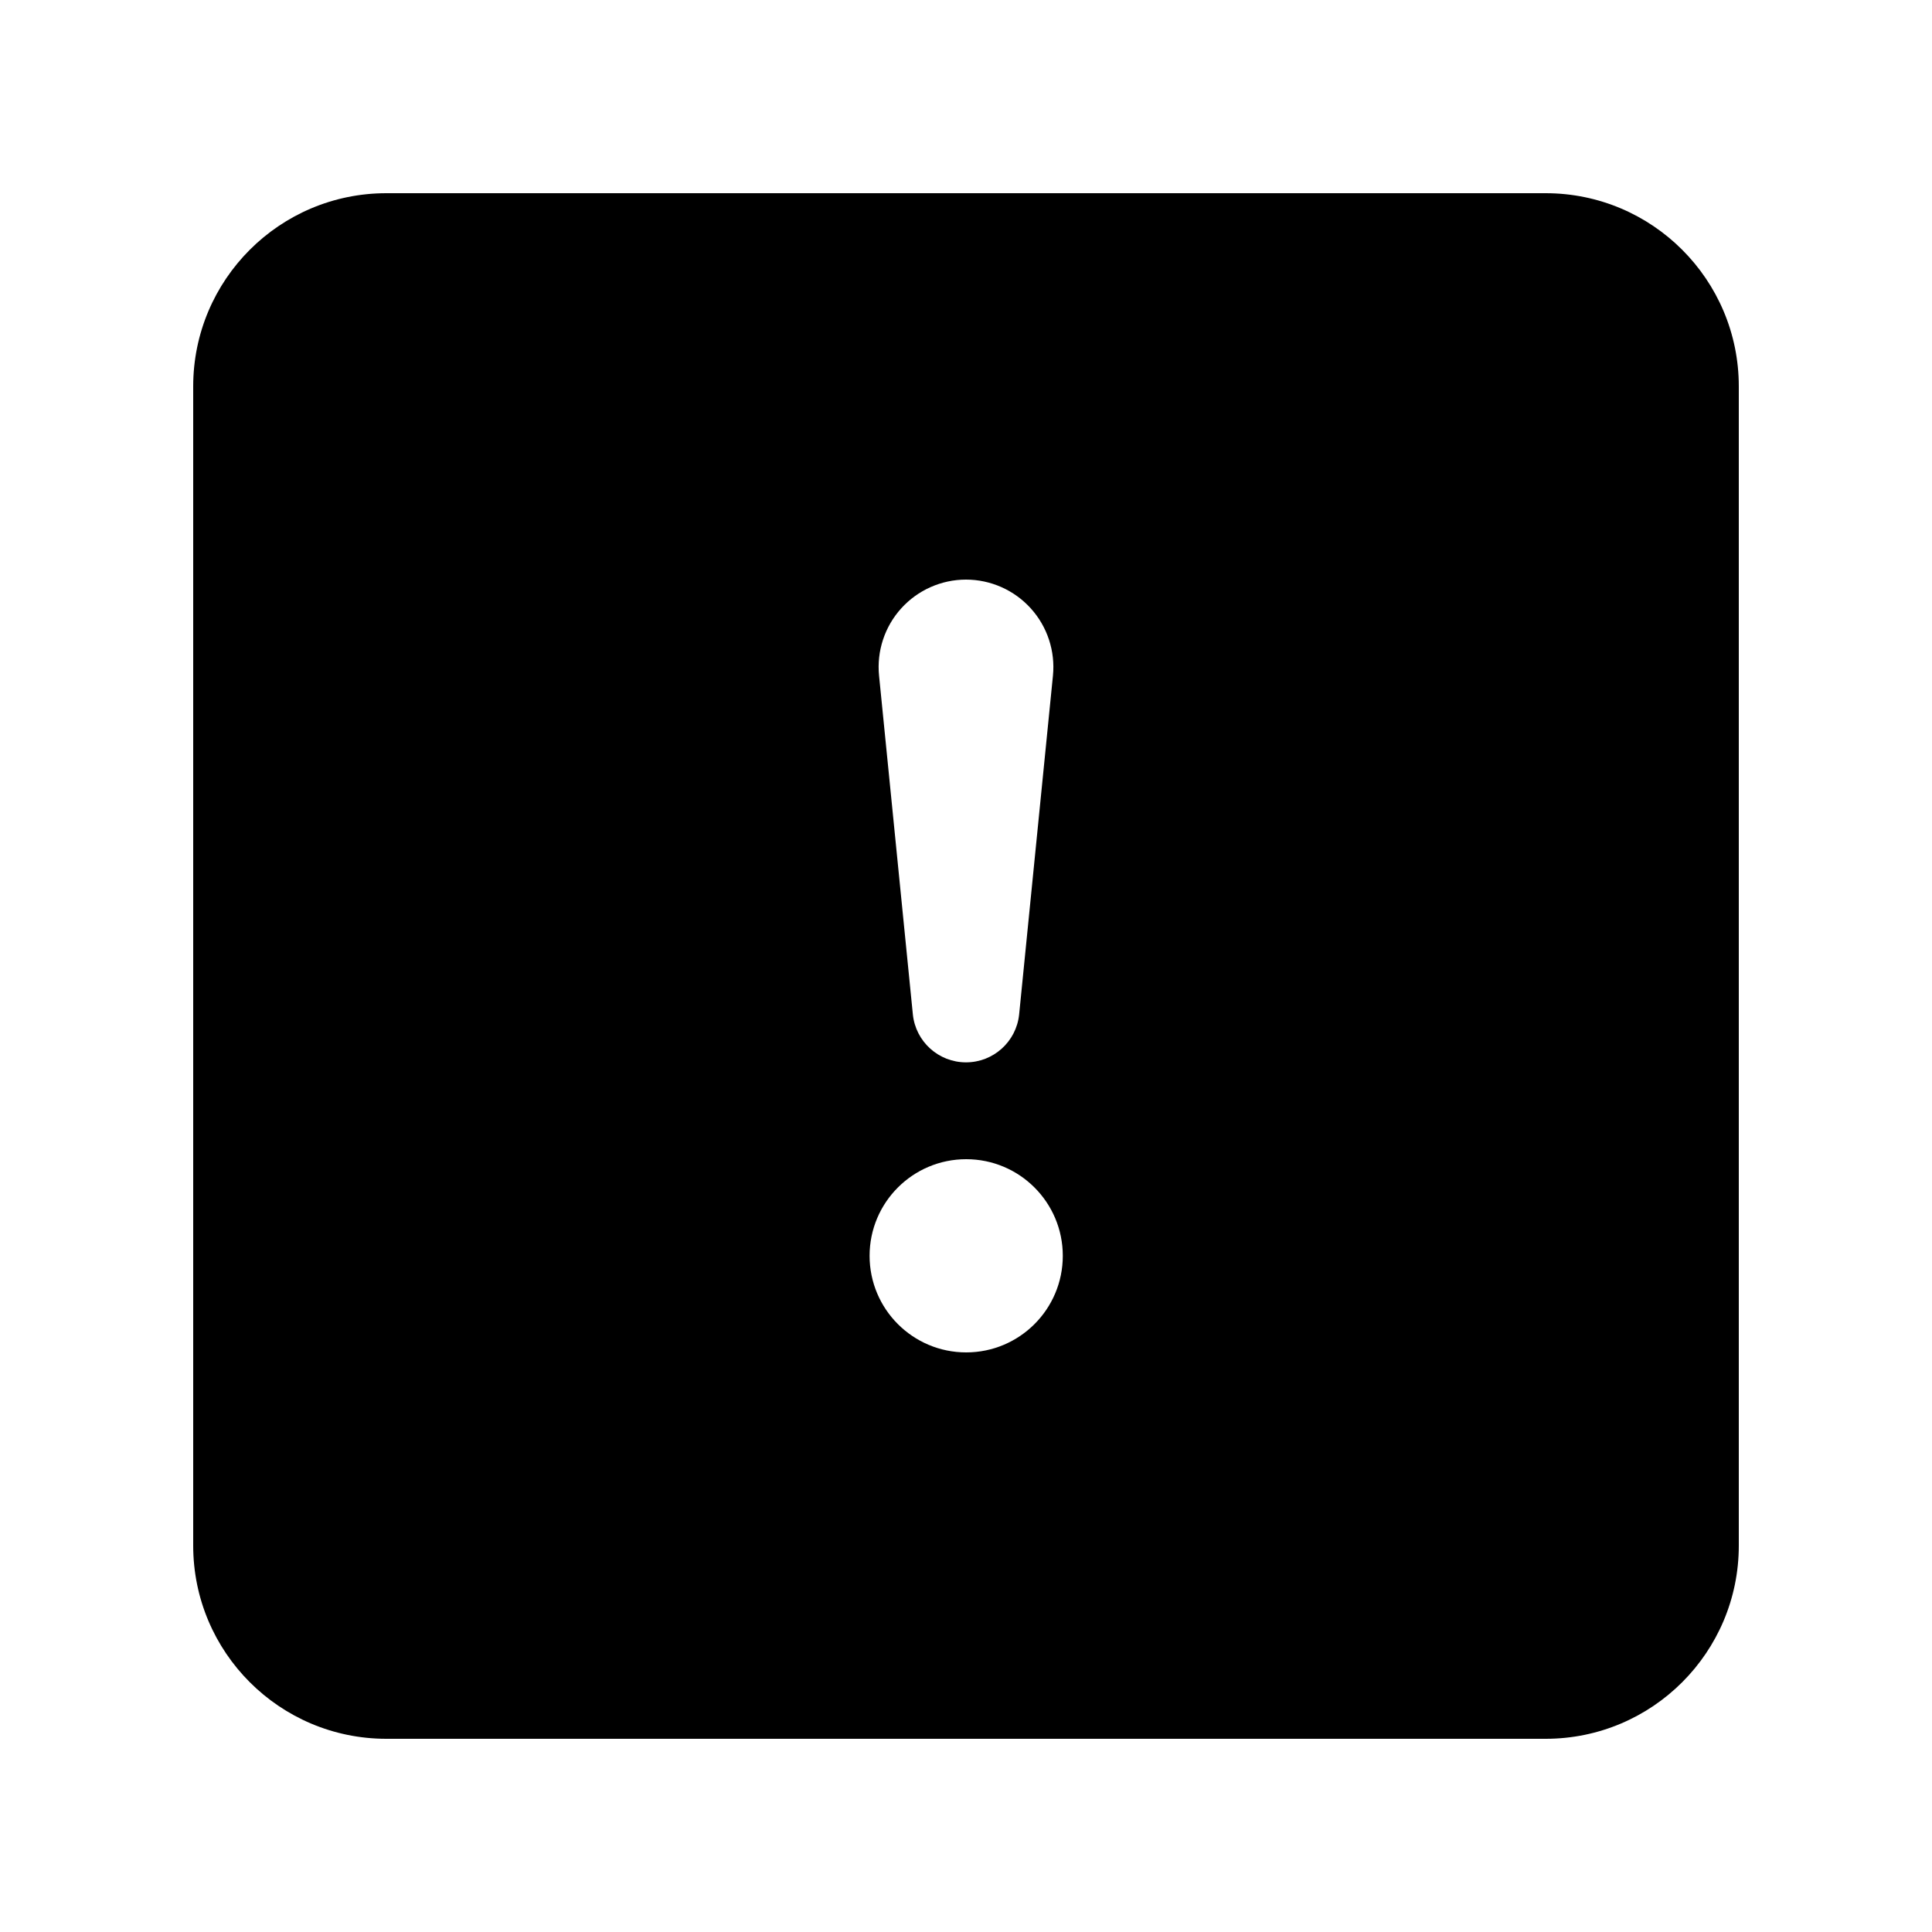
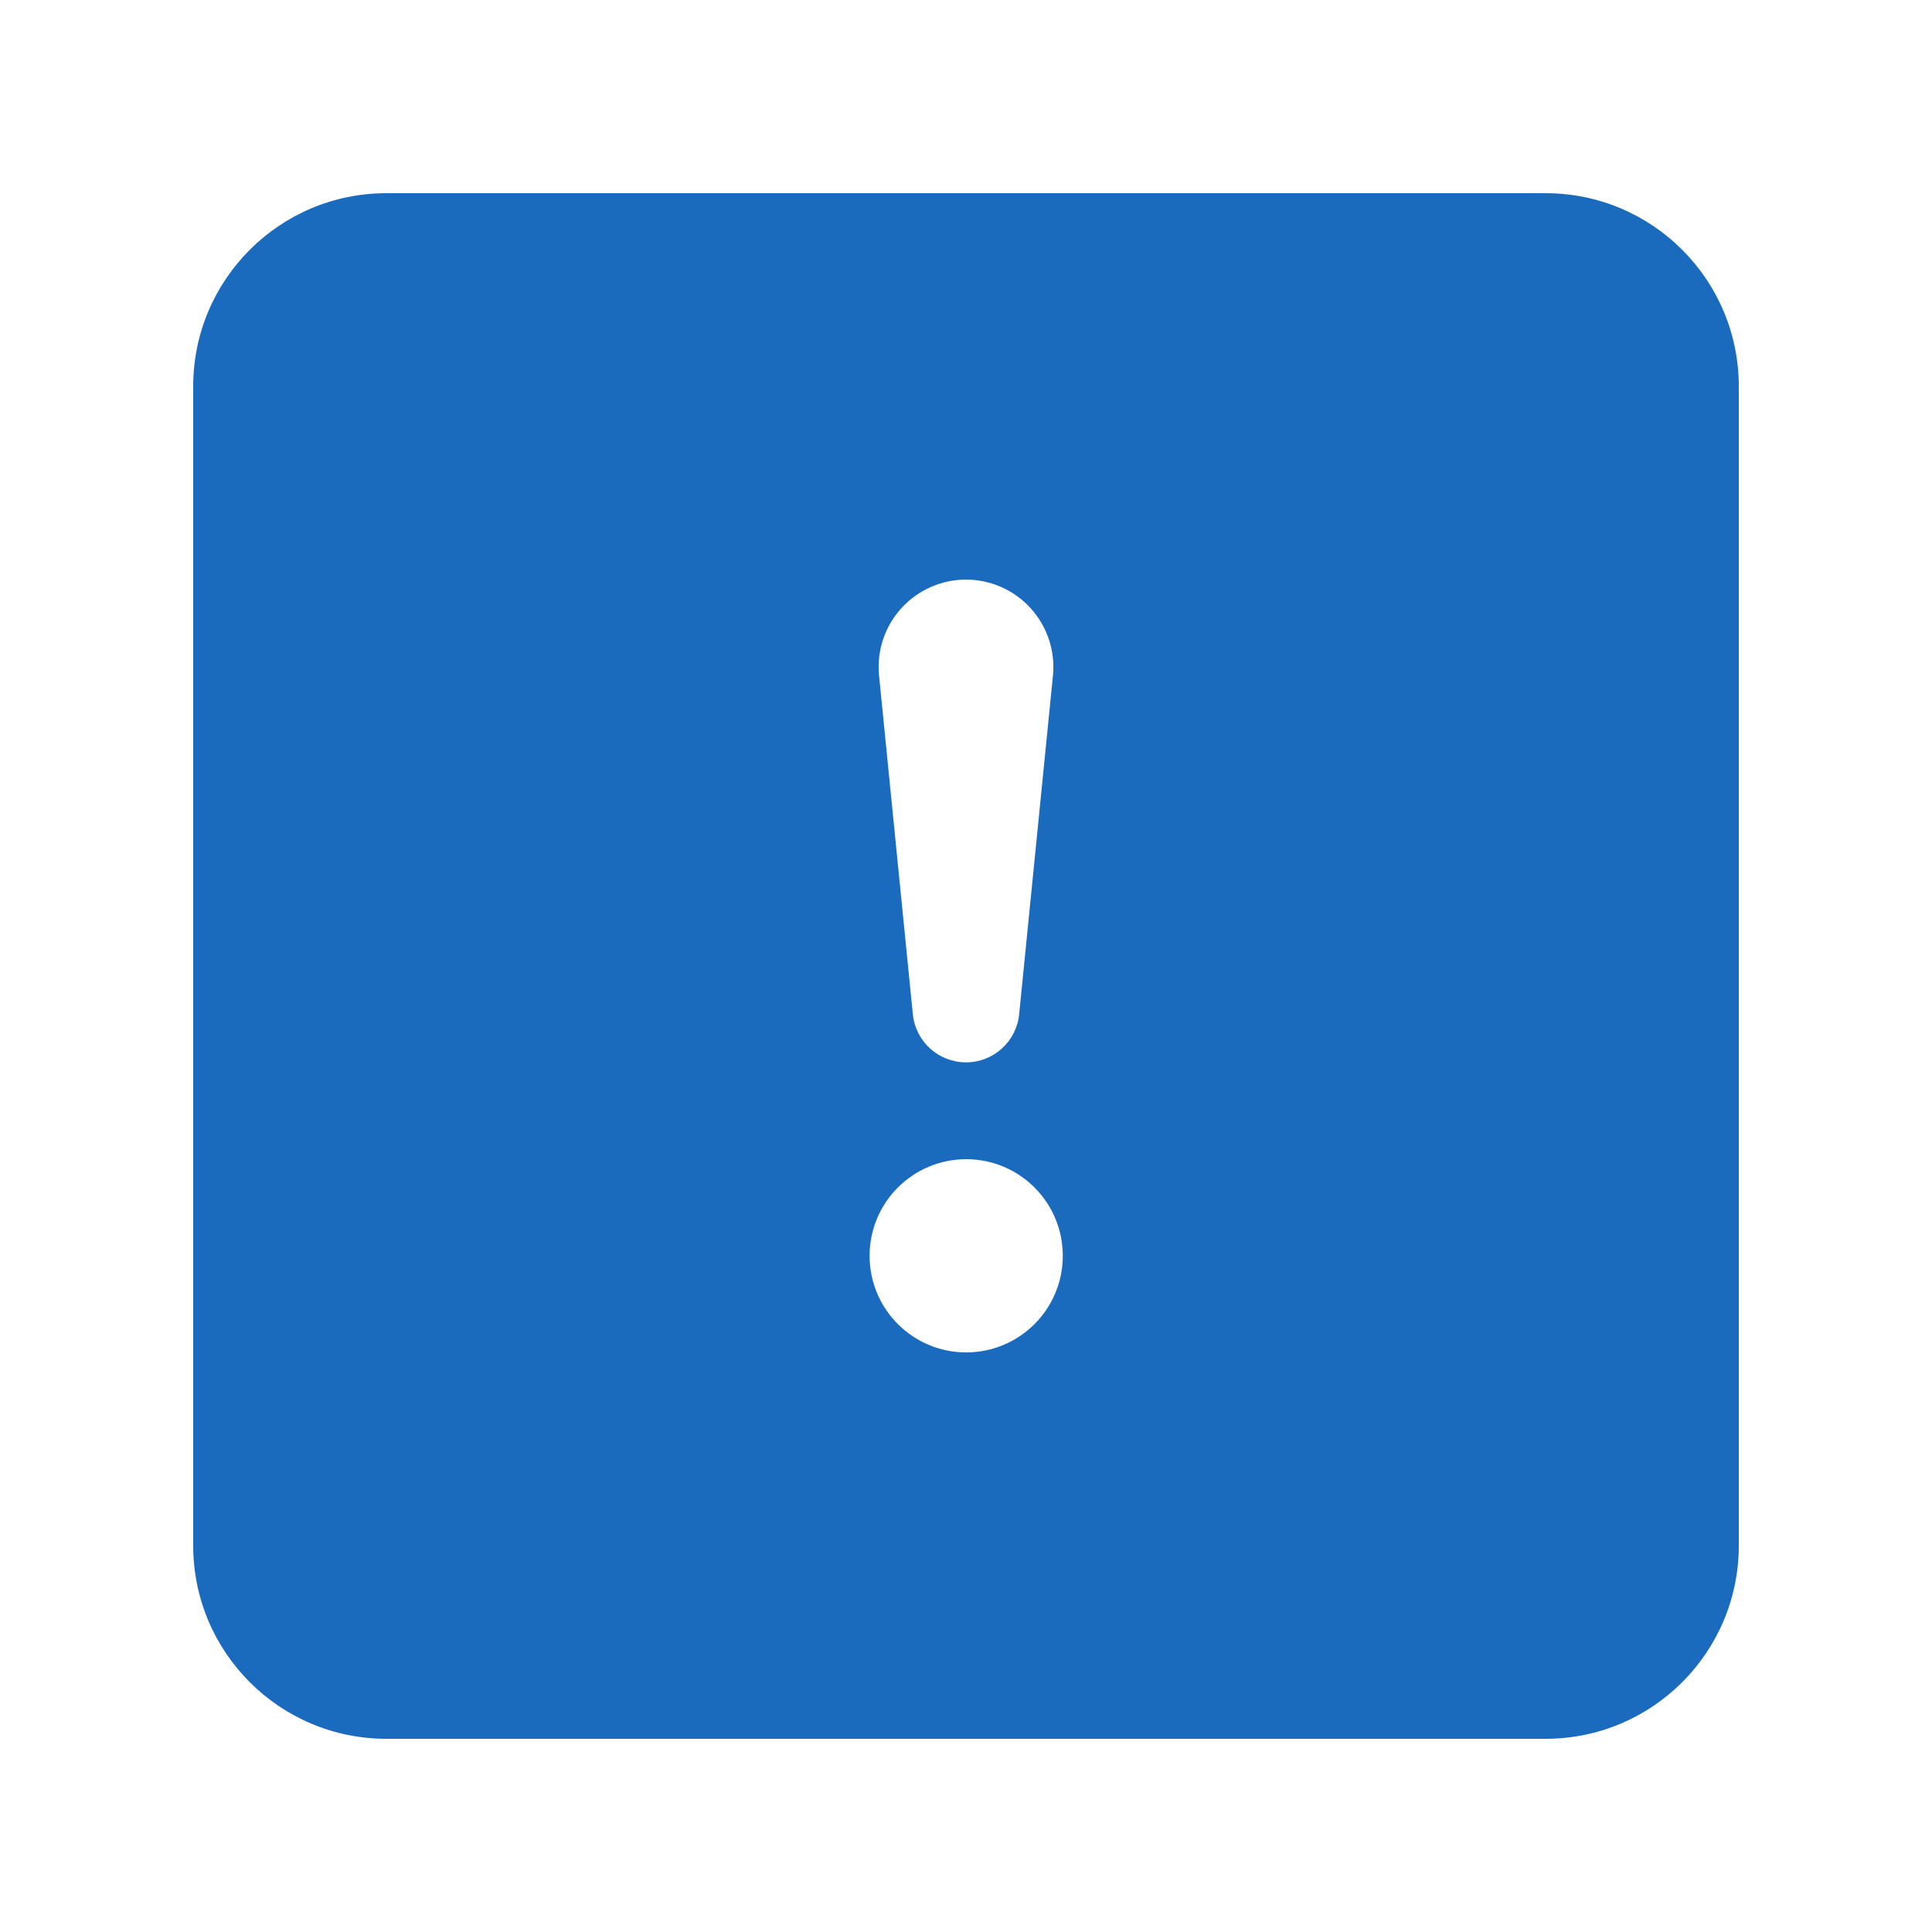
- <svg xmlns="http://www.w3.org/2000/svg" class="bi bi-alert-square-fill" width="1em" height="1em" viewBox="0 0 20 20" fill="currentColor">
+ <svg xmlns="http://www.w3.org/2000/svg" class="bi bi-alert-square-fill" width="1em" height="1em" viewBox="0 0 20 20" fill="currentColor" color="#1a6bbe">
  <path fill-rule="evenodd" d="M2 4a2 2 0 012-2h12a2 2 0 012 2v12a2 2 0 01-2 2H4a2 2 0 01-2-2V4zm7.002 9a1 1 0 112 0 1 1 0 01-2 0zM10 6a.905.905 0 00-.9.995l.35 3.507a.553.553 0 001.1 0l.35-3.507A.905.905 0 0010 6z" clip-rule="evenodd" />
</svg>
